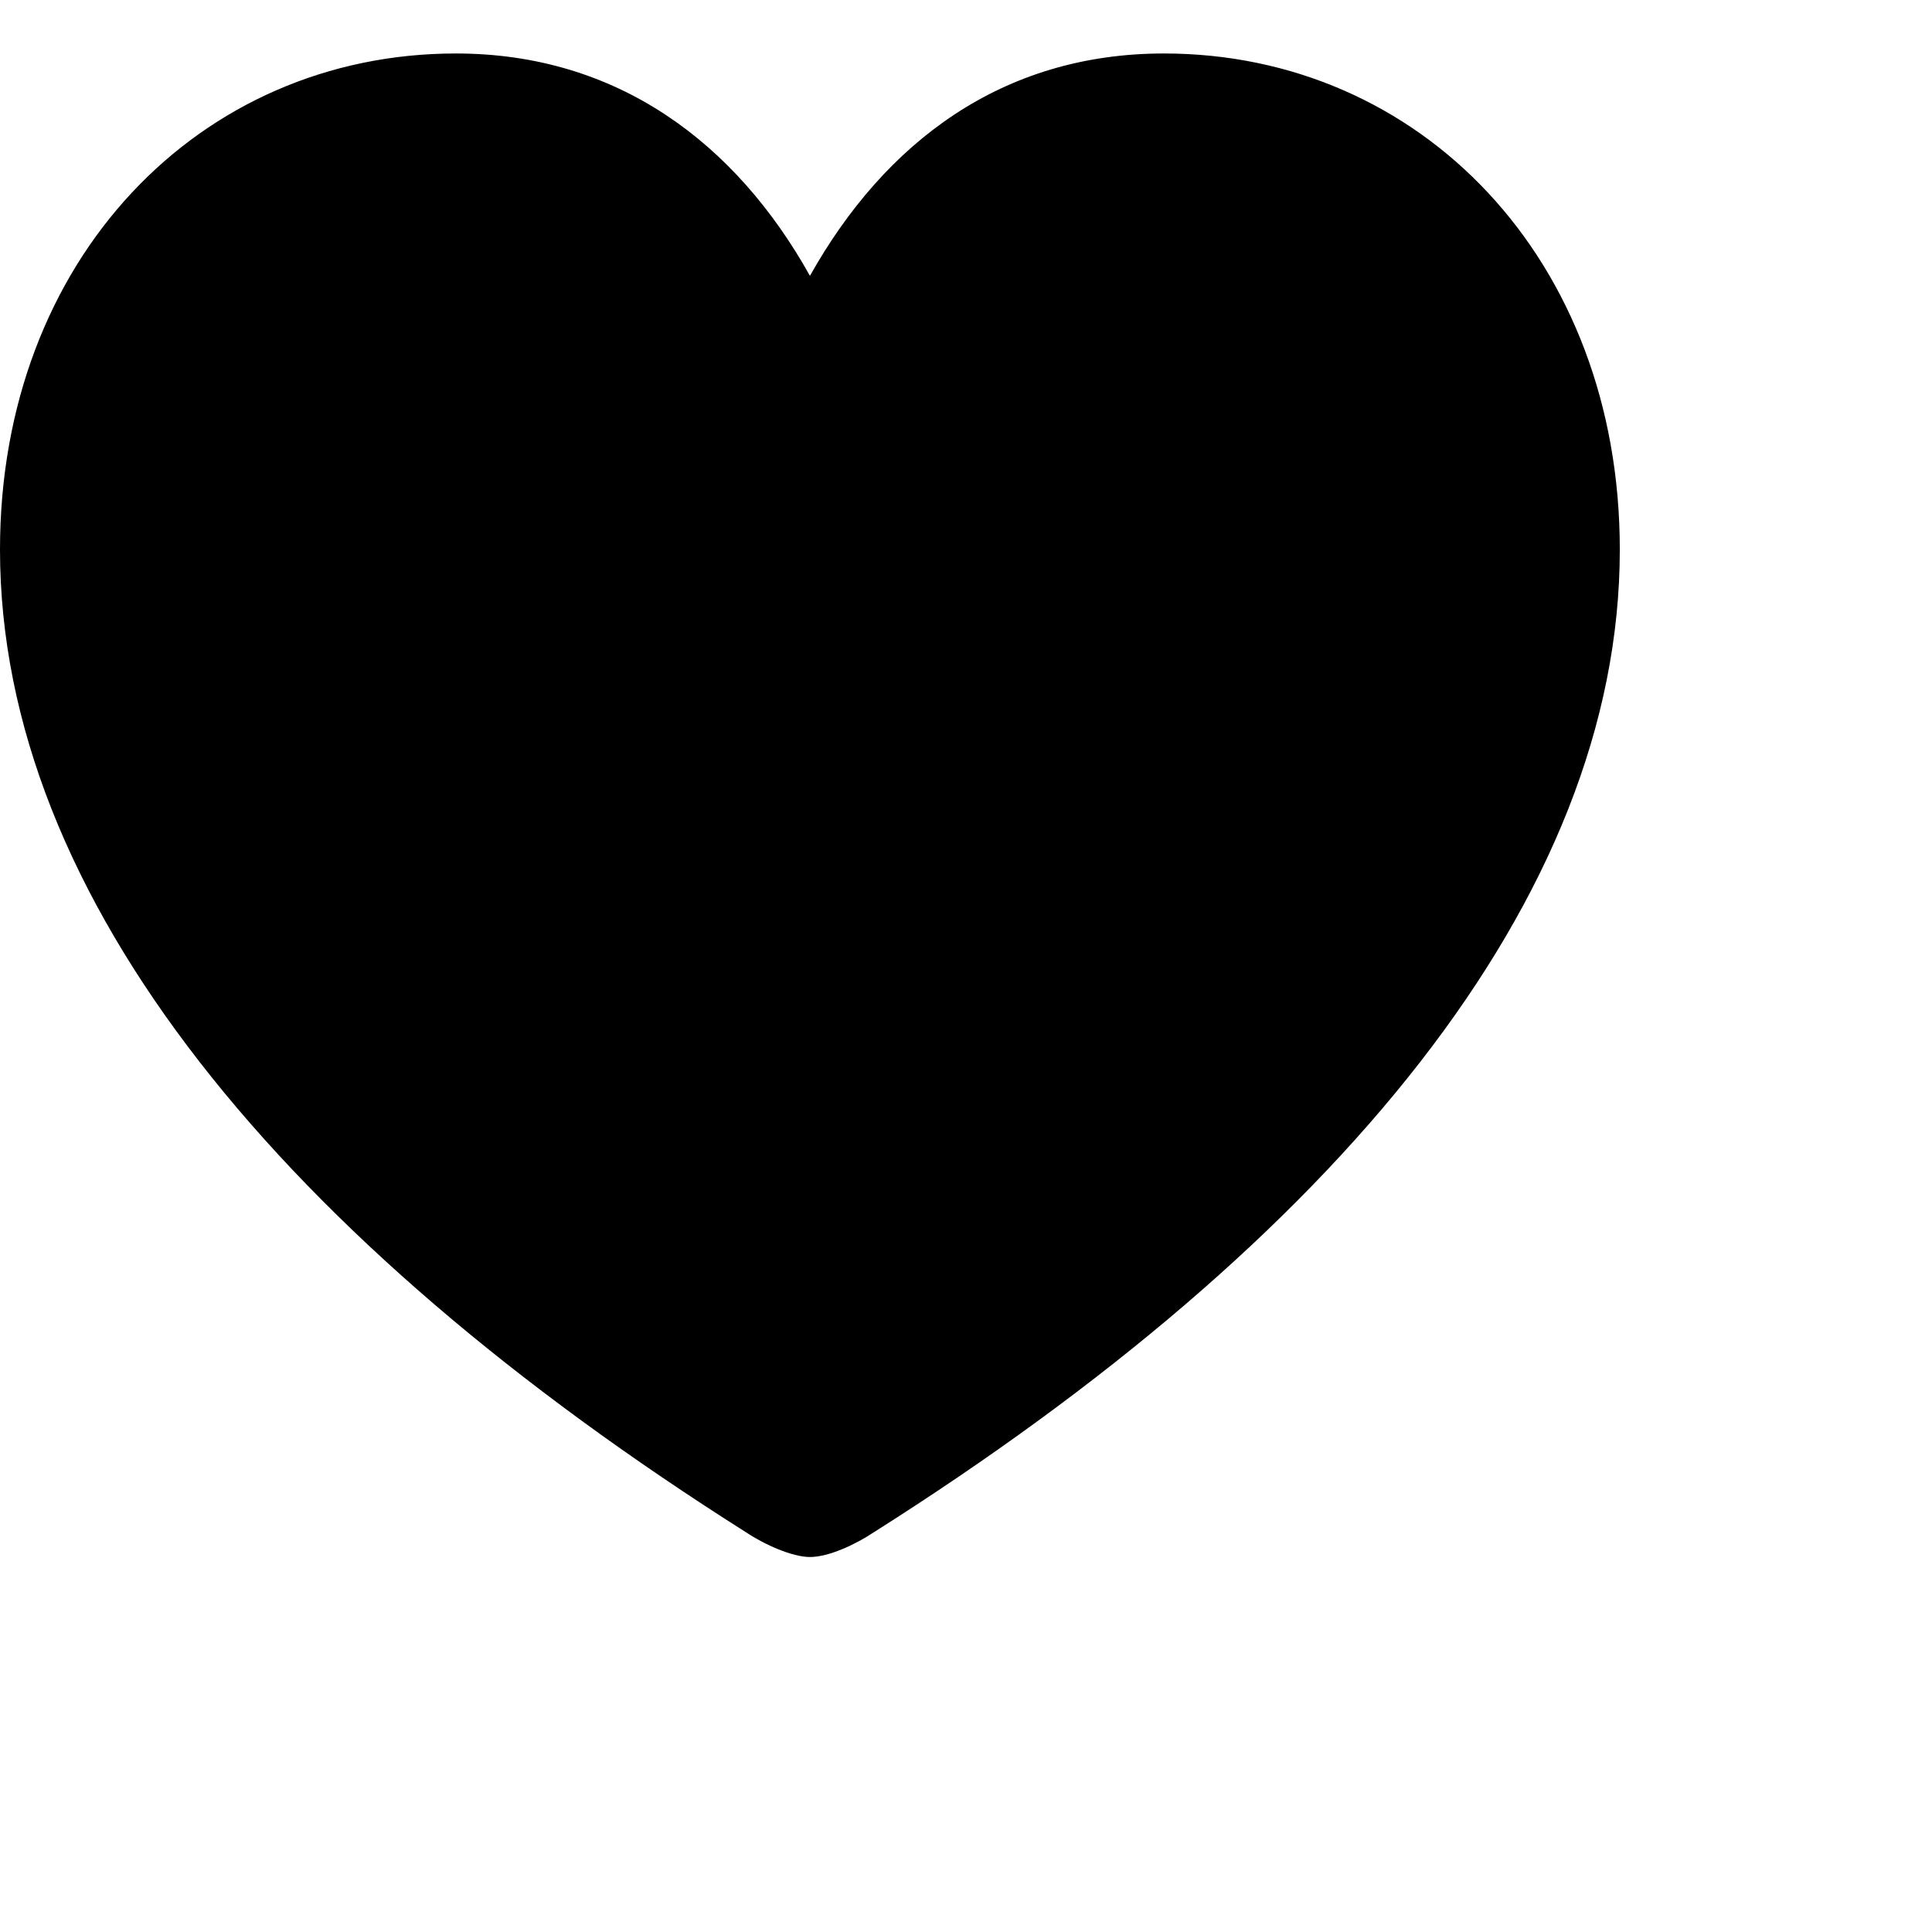
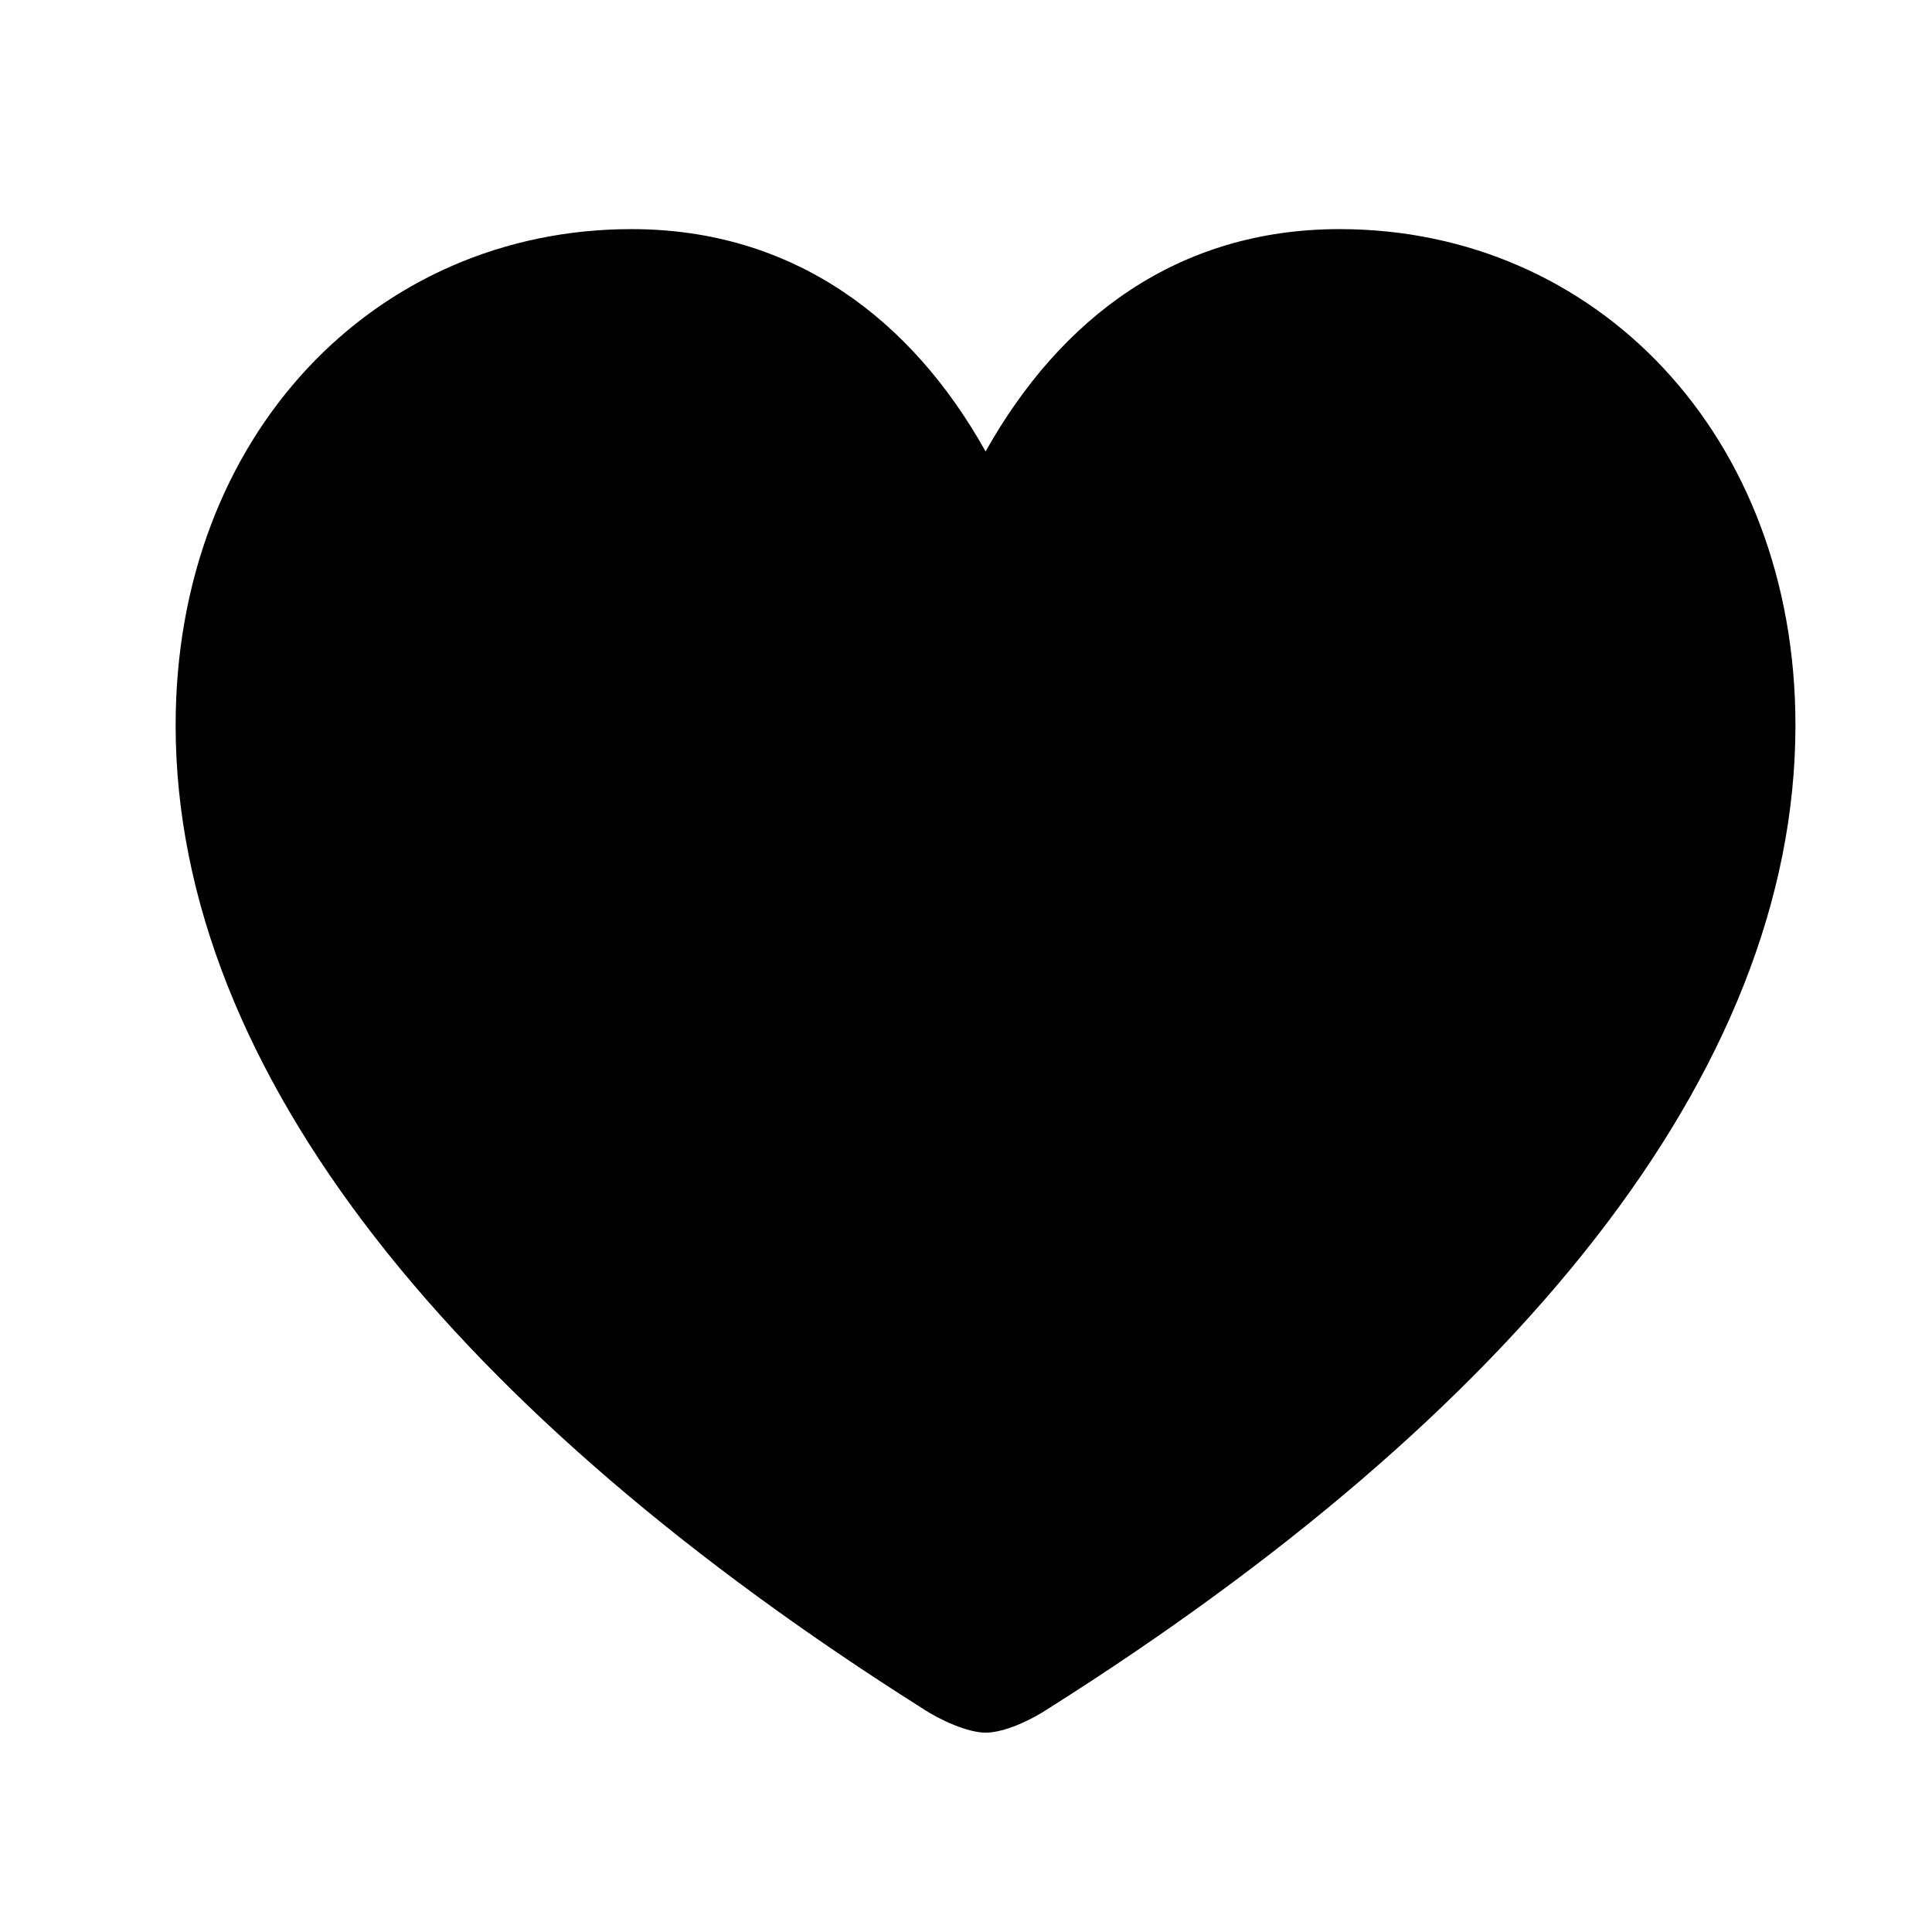
- <svg xmlns="http://www.w3.org/2000/svg" version="1.1" width="22" height="22">
+ <svg xmlns="http://www.w3.org/2000/svg" version="1.1" width="22" height="22" viewBox="-2 -2 22 22">
  <g>
    <rect height="22" opacity="0" width="22" x="0" y="0" />
    <path d="M9.223 17.73C9.434 17.73 9.738 17.59 9.949 17.449C15.211 14.121 18.445 10.23 18.445 6.258C18.445 2.953 16.172 0.609 13.254 0.609C11.414 0.609 10.078 1.617 9.223 3.141C8.379 1.629 7.031 0.609 5.191 0.609C2.273 0.609 0 2.953 0 6.258C0 10.23 3.234 14.121 8.496 17.449C8.707 17.59 9.023 17.73 9.223 17.73Z" />
  </g>
</svg>
